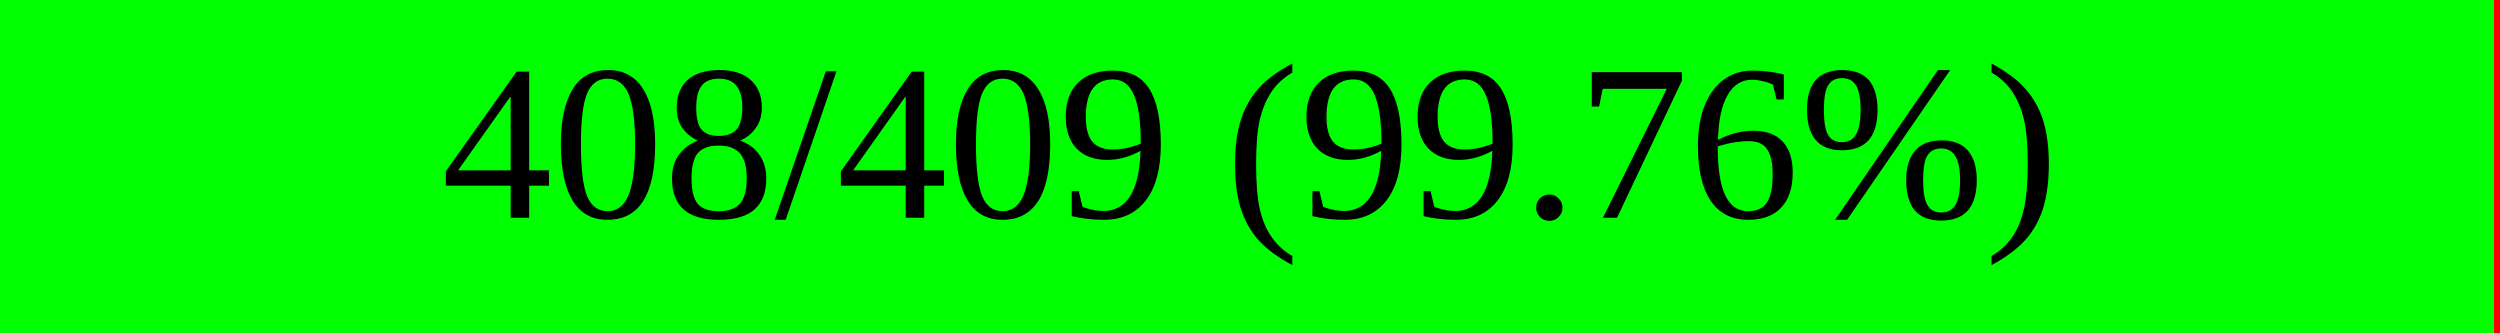
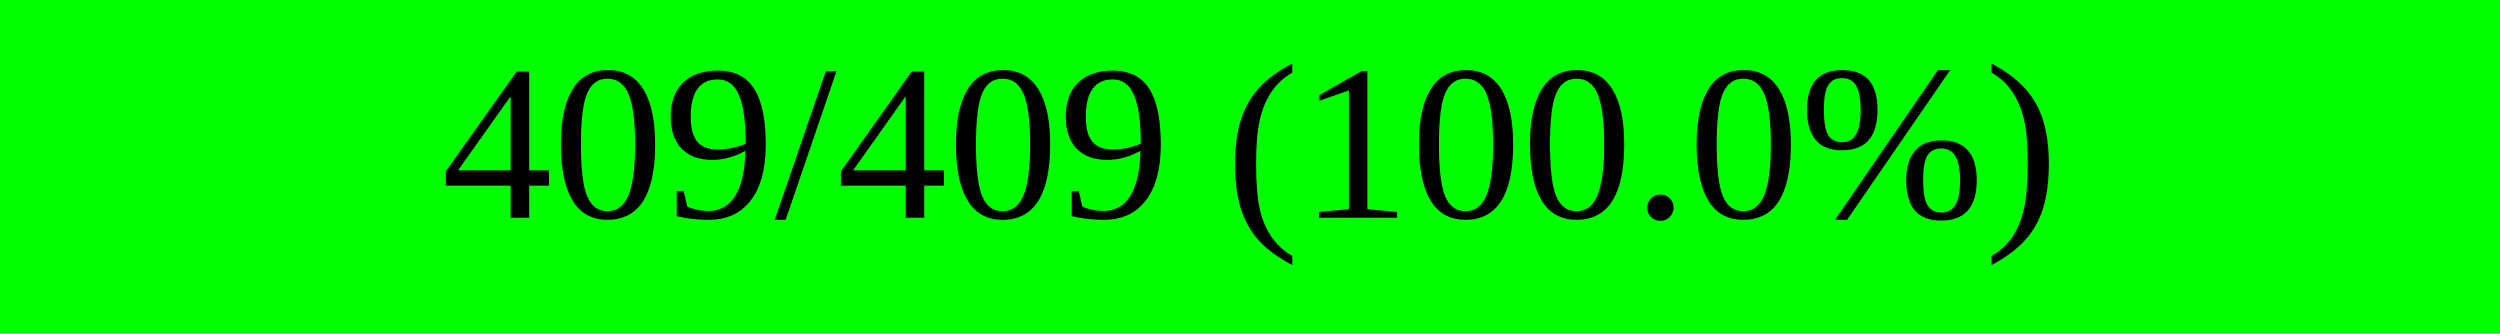
<svg xmlns="http://www.w3.org/2000/svg" width="150" height="20" viewBox="0 0 150 20" version="1.1" preserveAspectRatio="none" style="background-color: #000000">
-   <rect x="0" y="0" width="149.633" height="20" fill="#00ff00" />
-   <rect x="149.633" y="0" width="0.367" height="20" fill="#ff0000" />
-   <text x="75.0" y="10.0" text-anchor="middle" dominant-baseline="middle" font-size="13.333" fill="#000000">408/409 (99.76%)</text>
+   <rect x="0" y="0" width="150.0" height="20" fill="#00ff00" />
+   <rect x="150.0" y="0" width="0.0" height="20" fill="#ff0000" />
+   <text x="75.0" y="10.0" text-anchor="middle" dominant-baseline="middle" font-size="13.333" fill="#000000">409/409 (100.0%)</text>
</svg>
